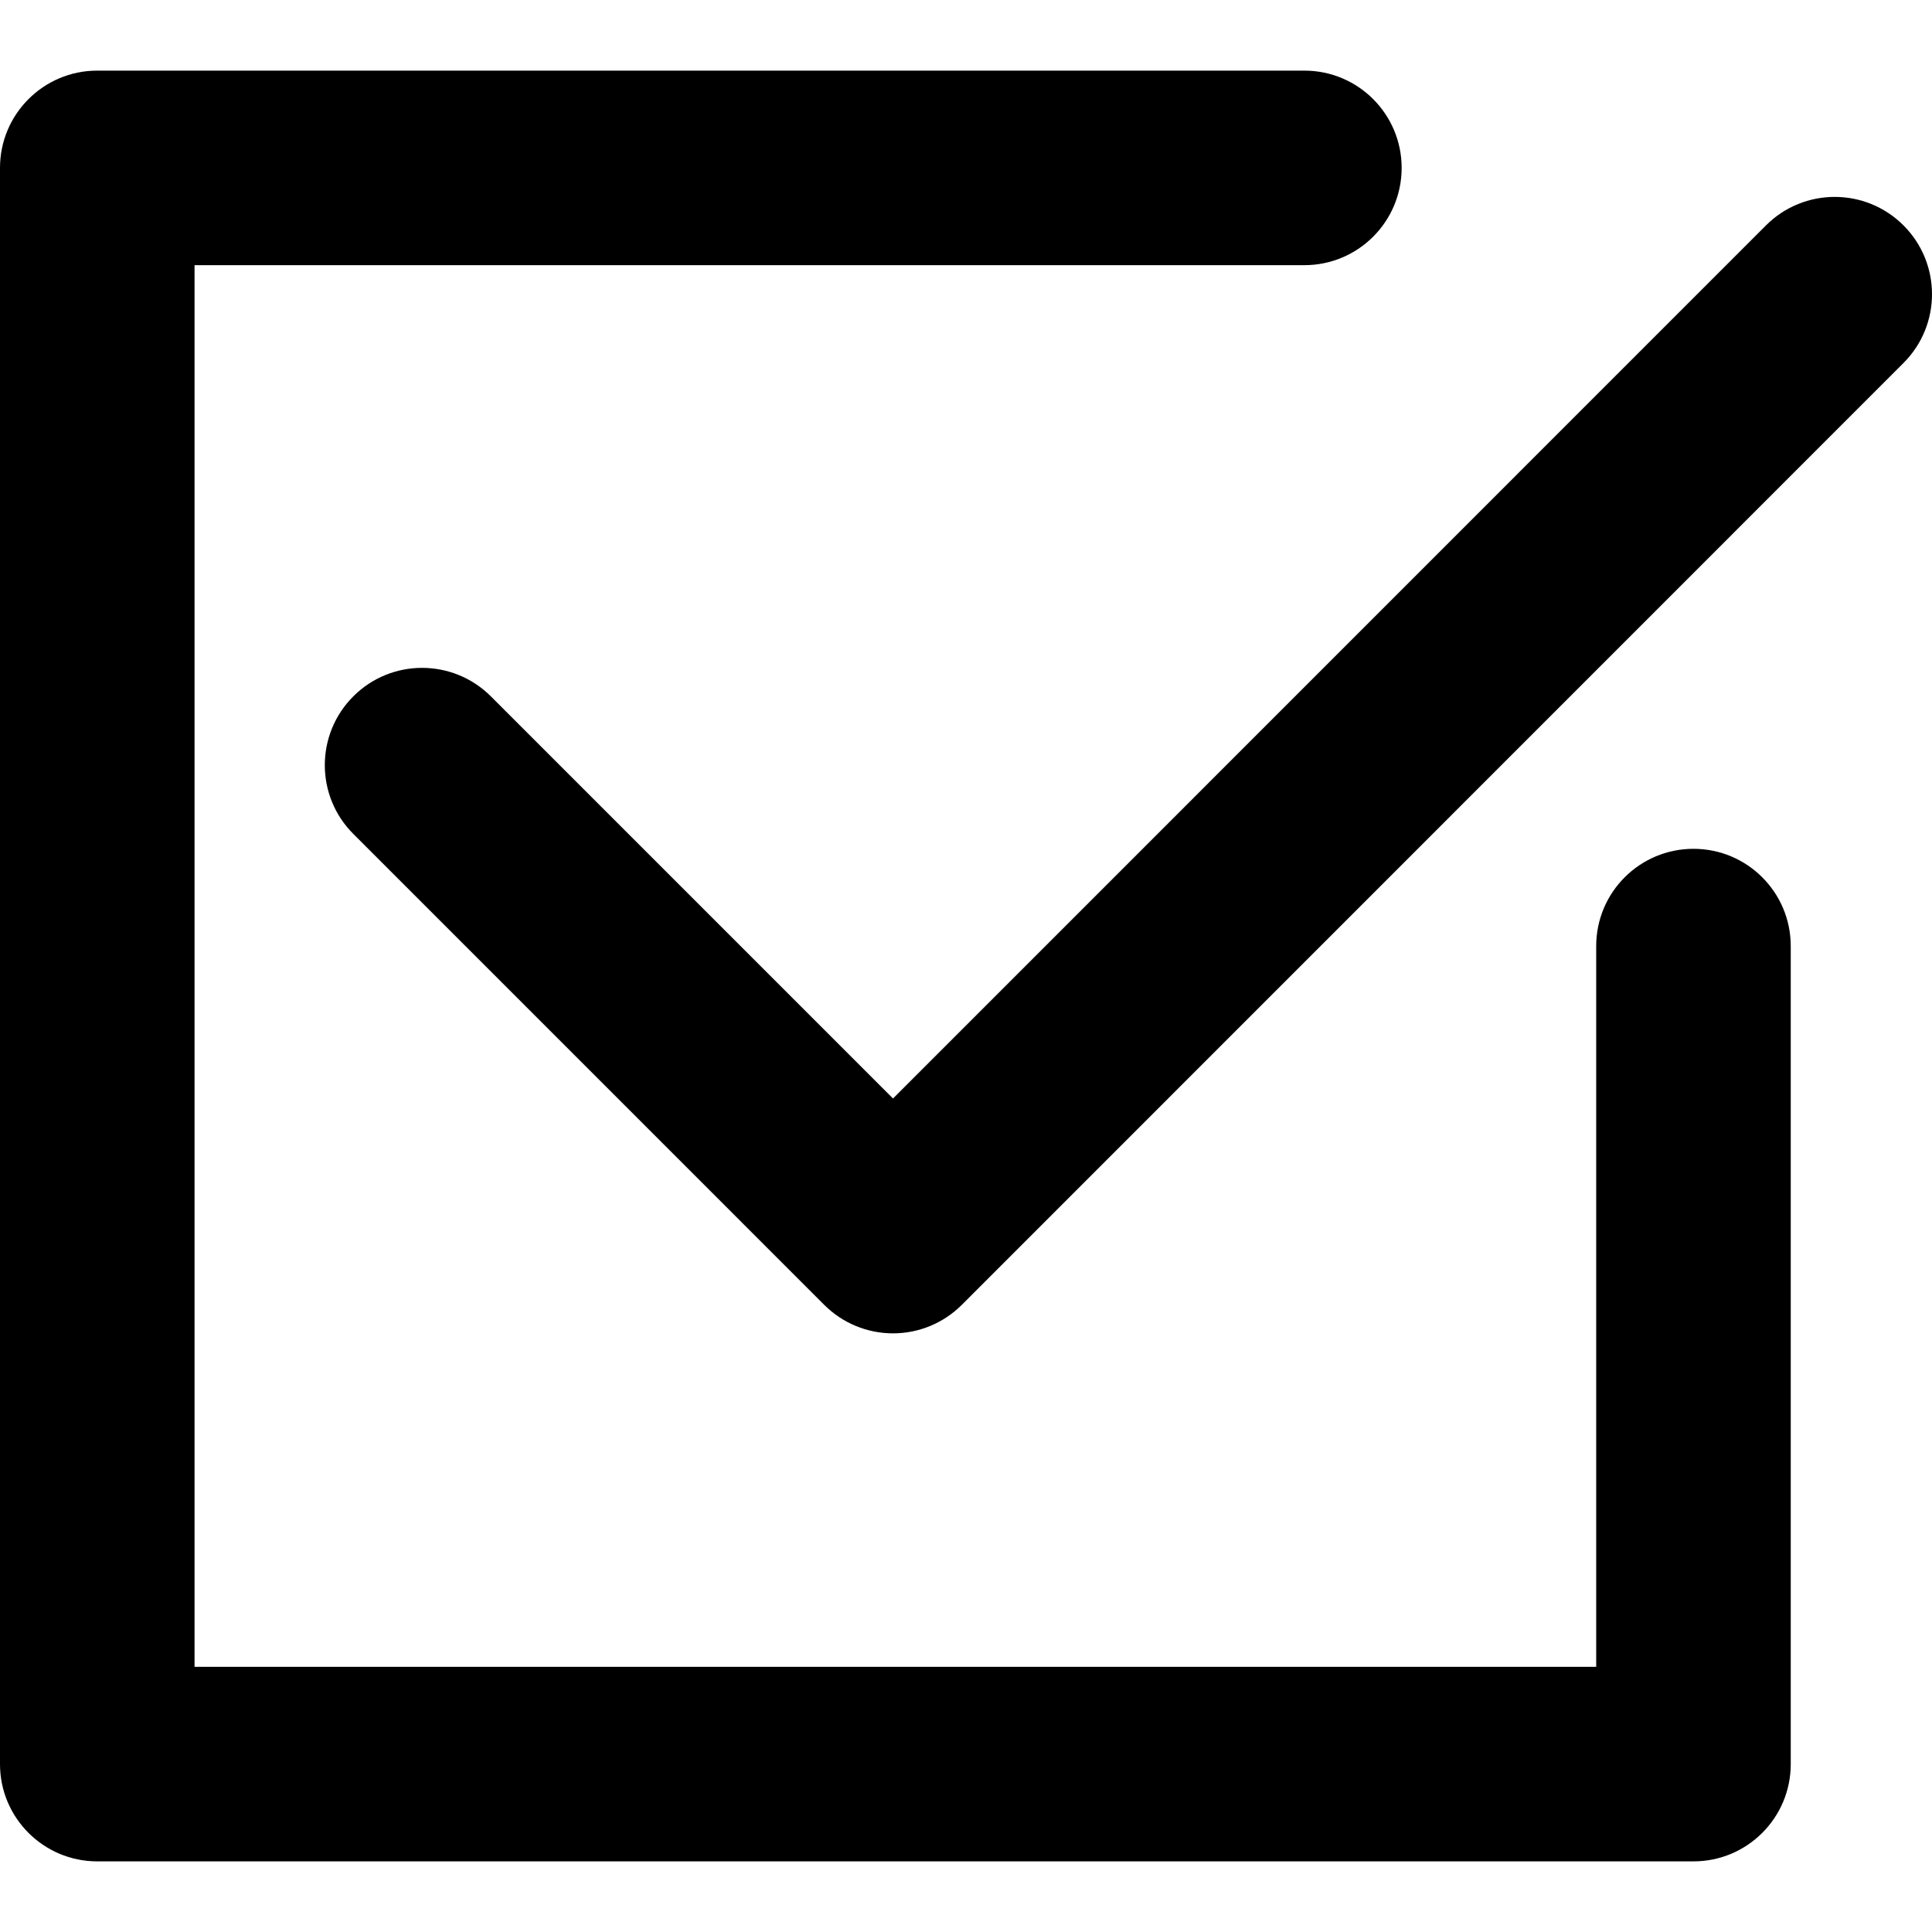
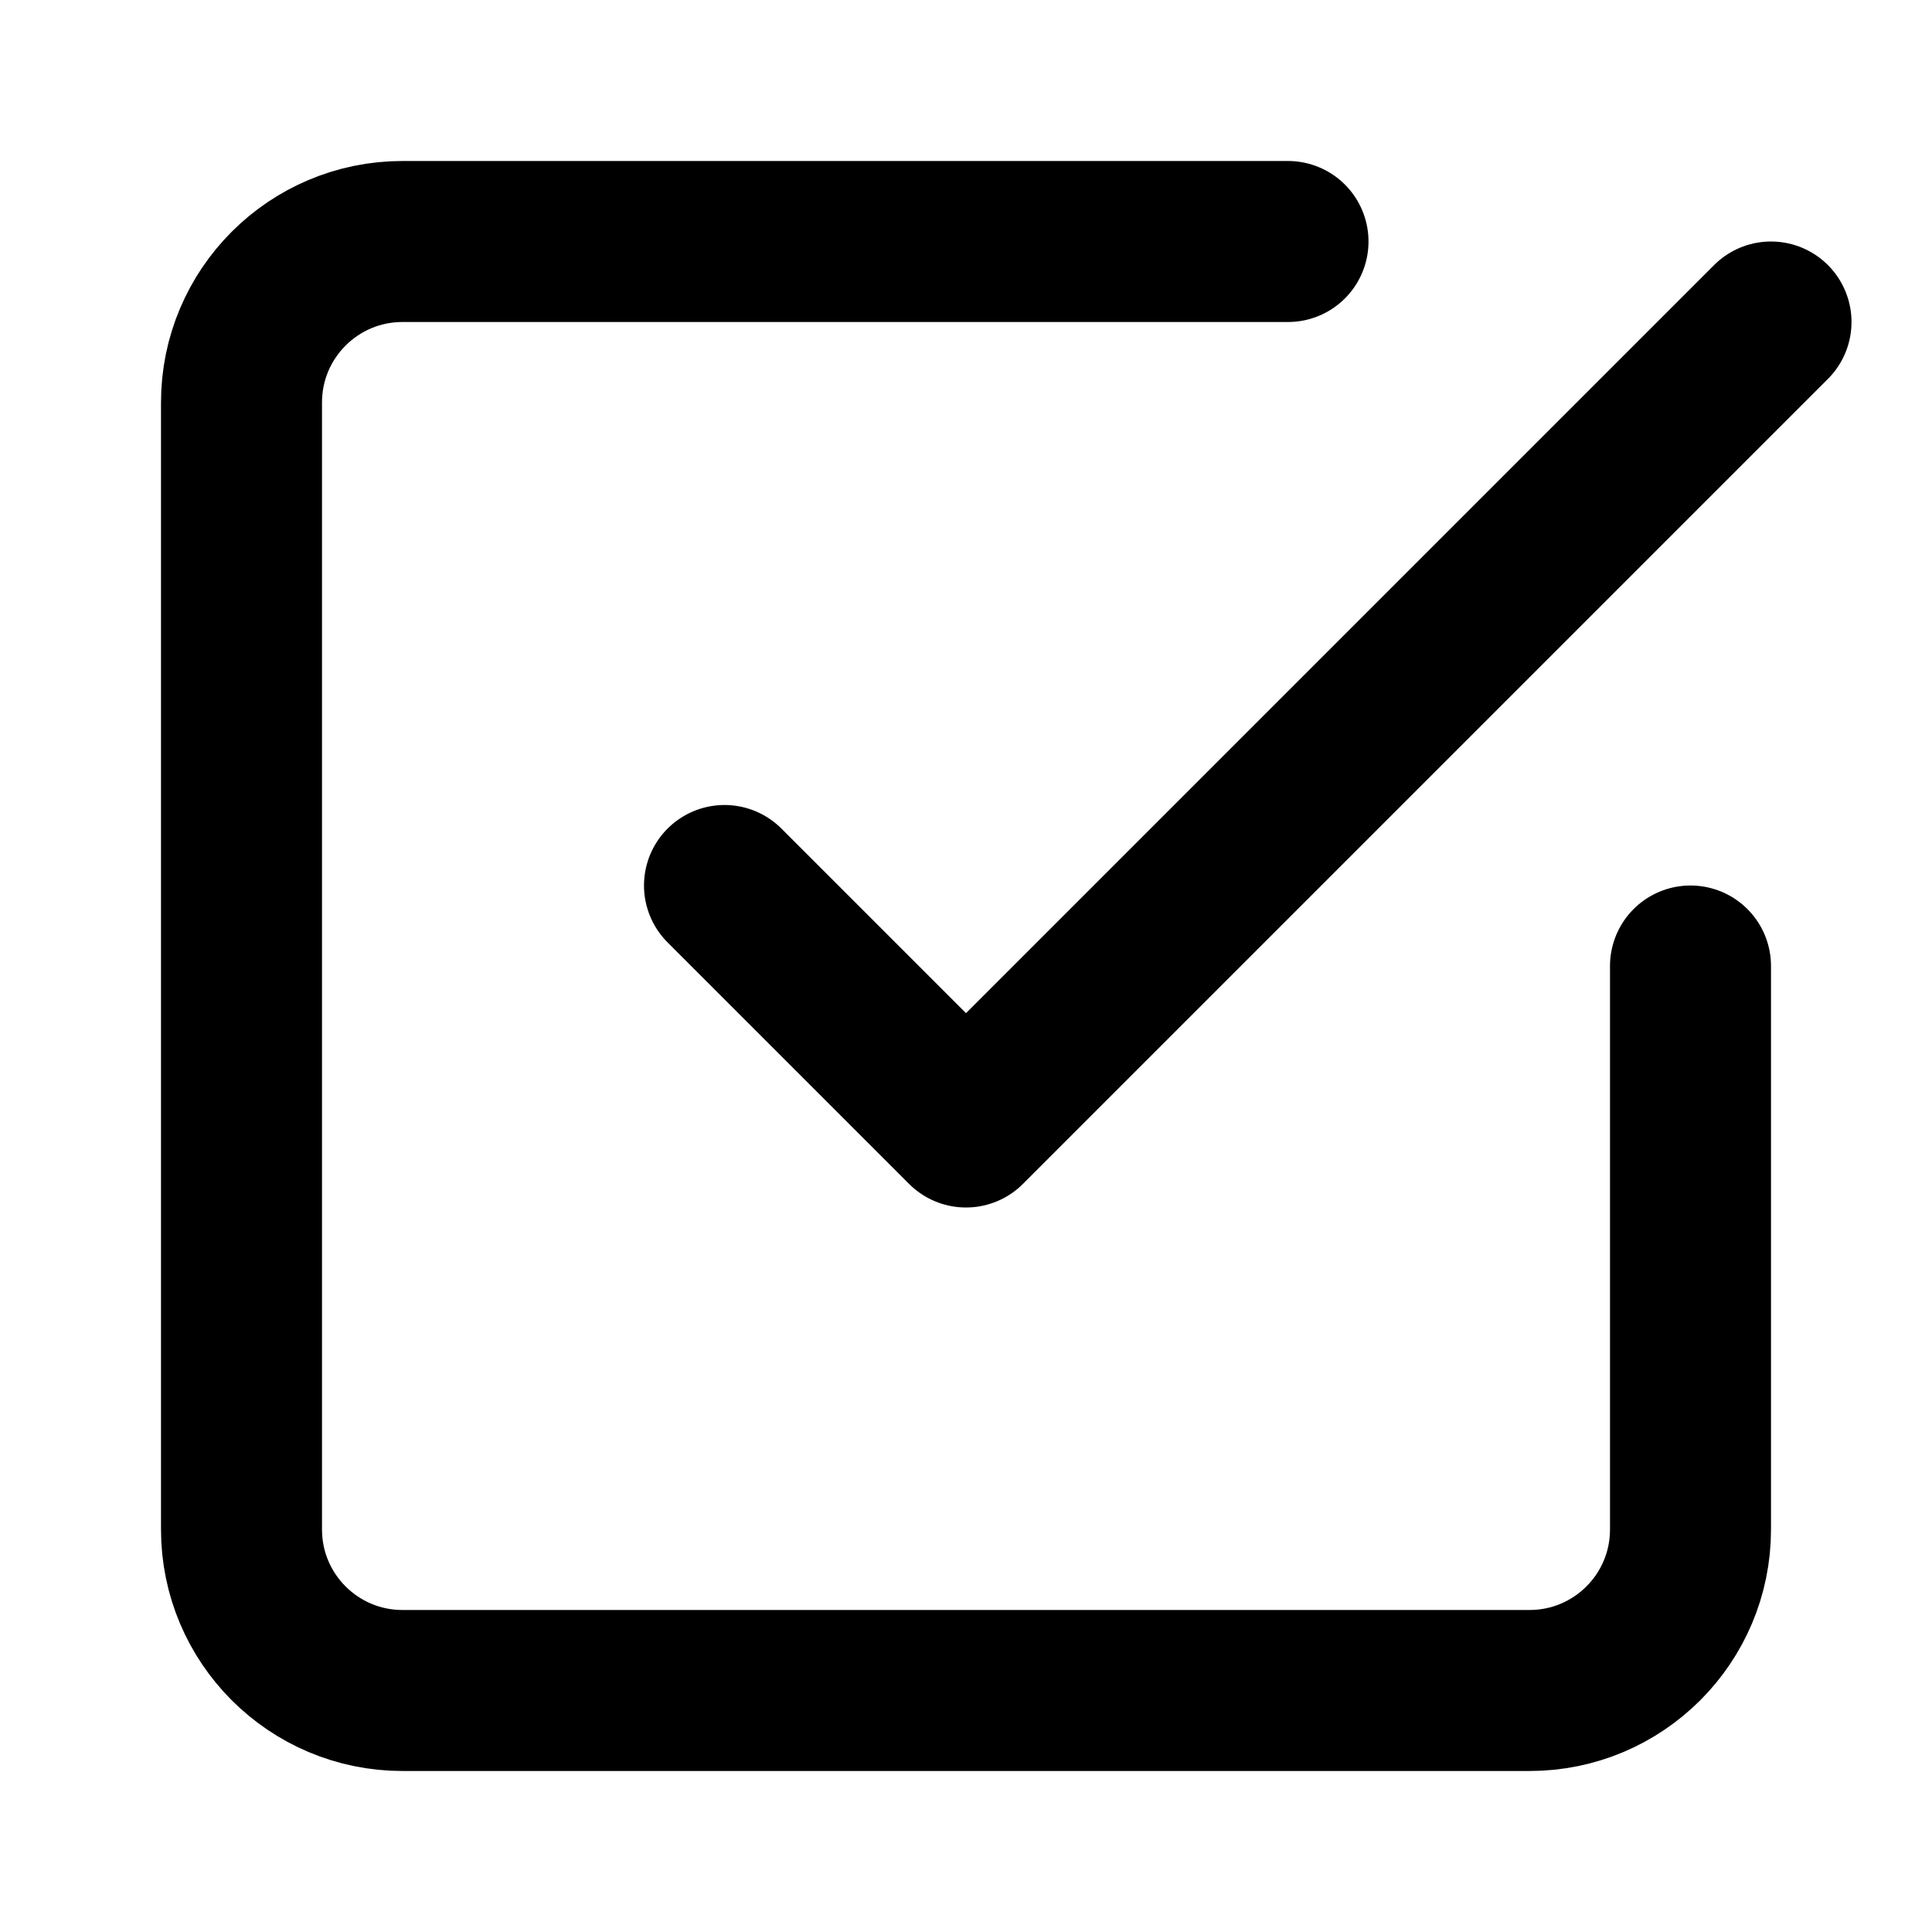
- <svg xmlns="http://www.w3.org/2000/svg" version="1.1" id="Capa_1" x="0px" y="0px" viewBox="0 0 148.961 148.961" style="enable-background:new 0 0 148.961 148.961;" xml:space="preserve">
-   <g>
-     <path d="M146.764,17.379c-2.93-2.93-7.679-2.929-10.606,0.001L68.852,84.697L37.847,53.691c-2.93-2.929-7.679-2.93-10.606-0.001   c-2.93,2.929-2.93,7.678-0.001,10.606l36.309,36.311c1.407,1.407,3.314,2.197,5.304,2.197c1.989,0,3.897-0.79,5.304-2.197   l72.609-72.622C149.693,25.057,149.693,20.308,146.764,17.379z" />
-     <path d="M130.57,65.445c-4.142,0-7.5,3.357-7.5,7.5v55.57H15V20.445h85.57c4.143,0,7.5-3.357,7.5-7.5c0-4.142-3.357-7.5-7.5-7.5   H7.5c-4.142,0-7.5,3.357-7.5,7.5v123.07c0,4.143,3.358,7.5,7.5,7.5h123.07c4.143,0,7.5-3.357,7.5-7.5v-63.07   C138.07,68.803,134.713,65.445,130.57,65.445z" />
-   </g>
-   <g />
-   <g />
-   <g />
-   <g />
-   <g />
-   <g />
-   <g />
-   <g />
-   <g />
-   <g />
-   <g />
-   <g />
-   <g />
-   <g />
-   <g />
+ <svg xmlns="http://www.w3.org/2000/svg" fill="none" height="24" stroke="currentColor" stroke-linecap="round" stroke-linejoin="round" stroke-width="2" viewBox="0 0 24 24" width="24">
+   <polyline points="9 11 12 14 22 4" />
+   <path d="M21 12v7a2 2 0 0 1-2 2H5a2 2 0 0 1-2-2V5a2 2 0 0 1 2-2h11" />
</svg>
